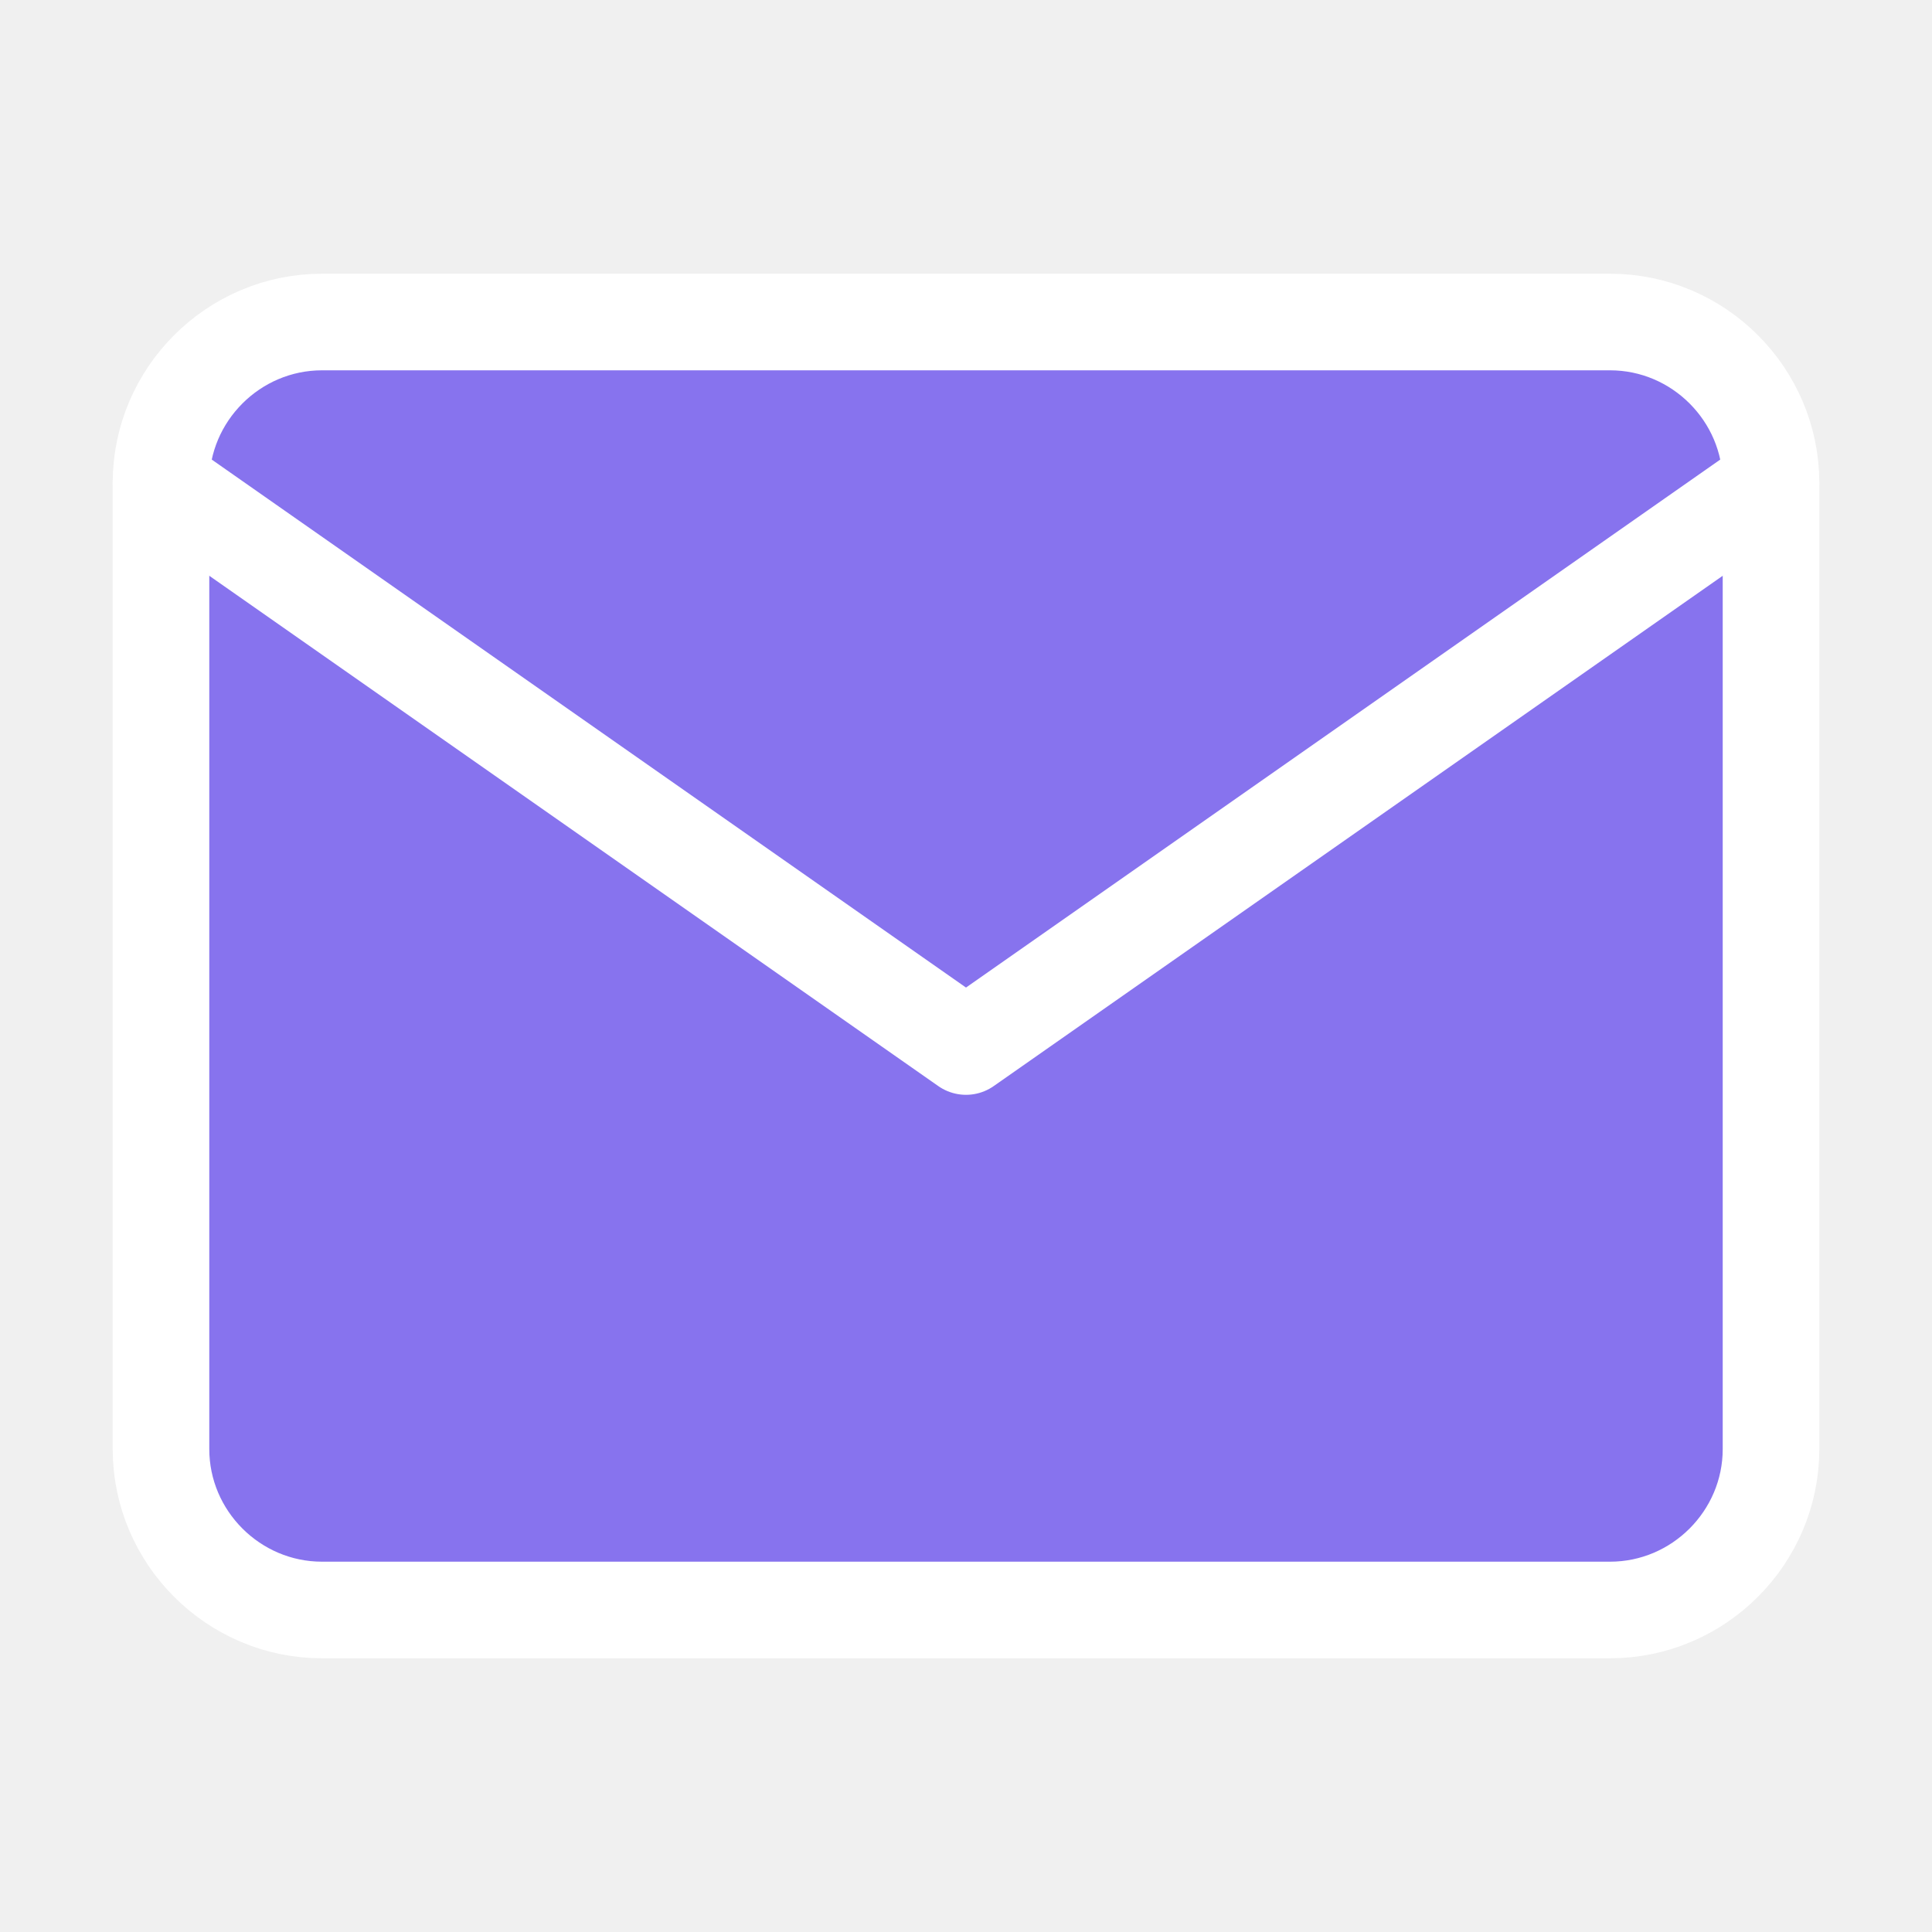
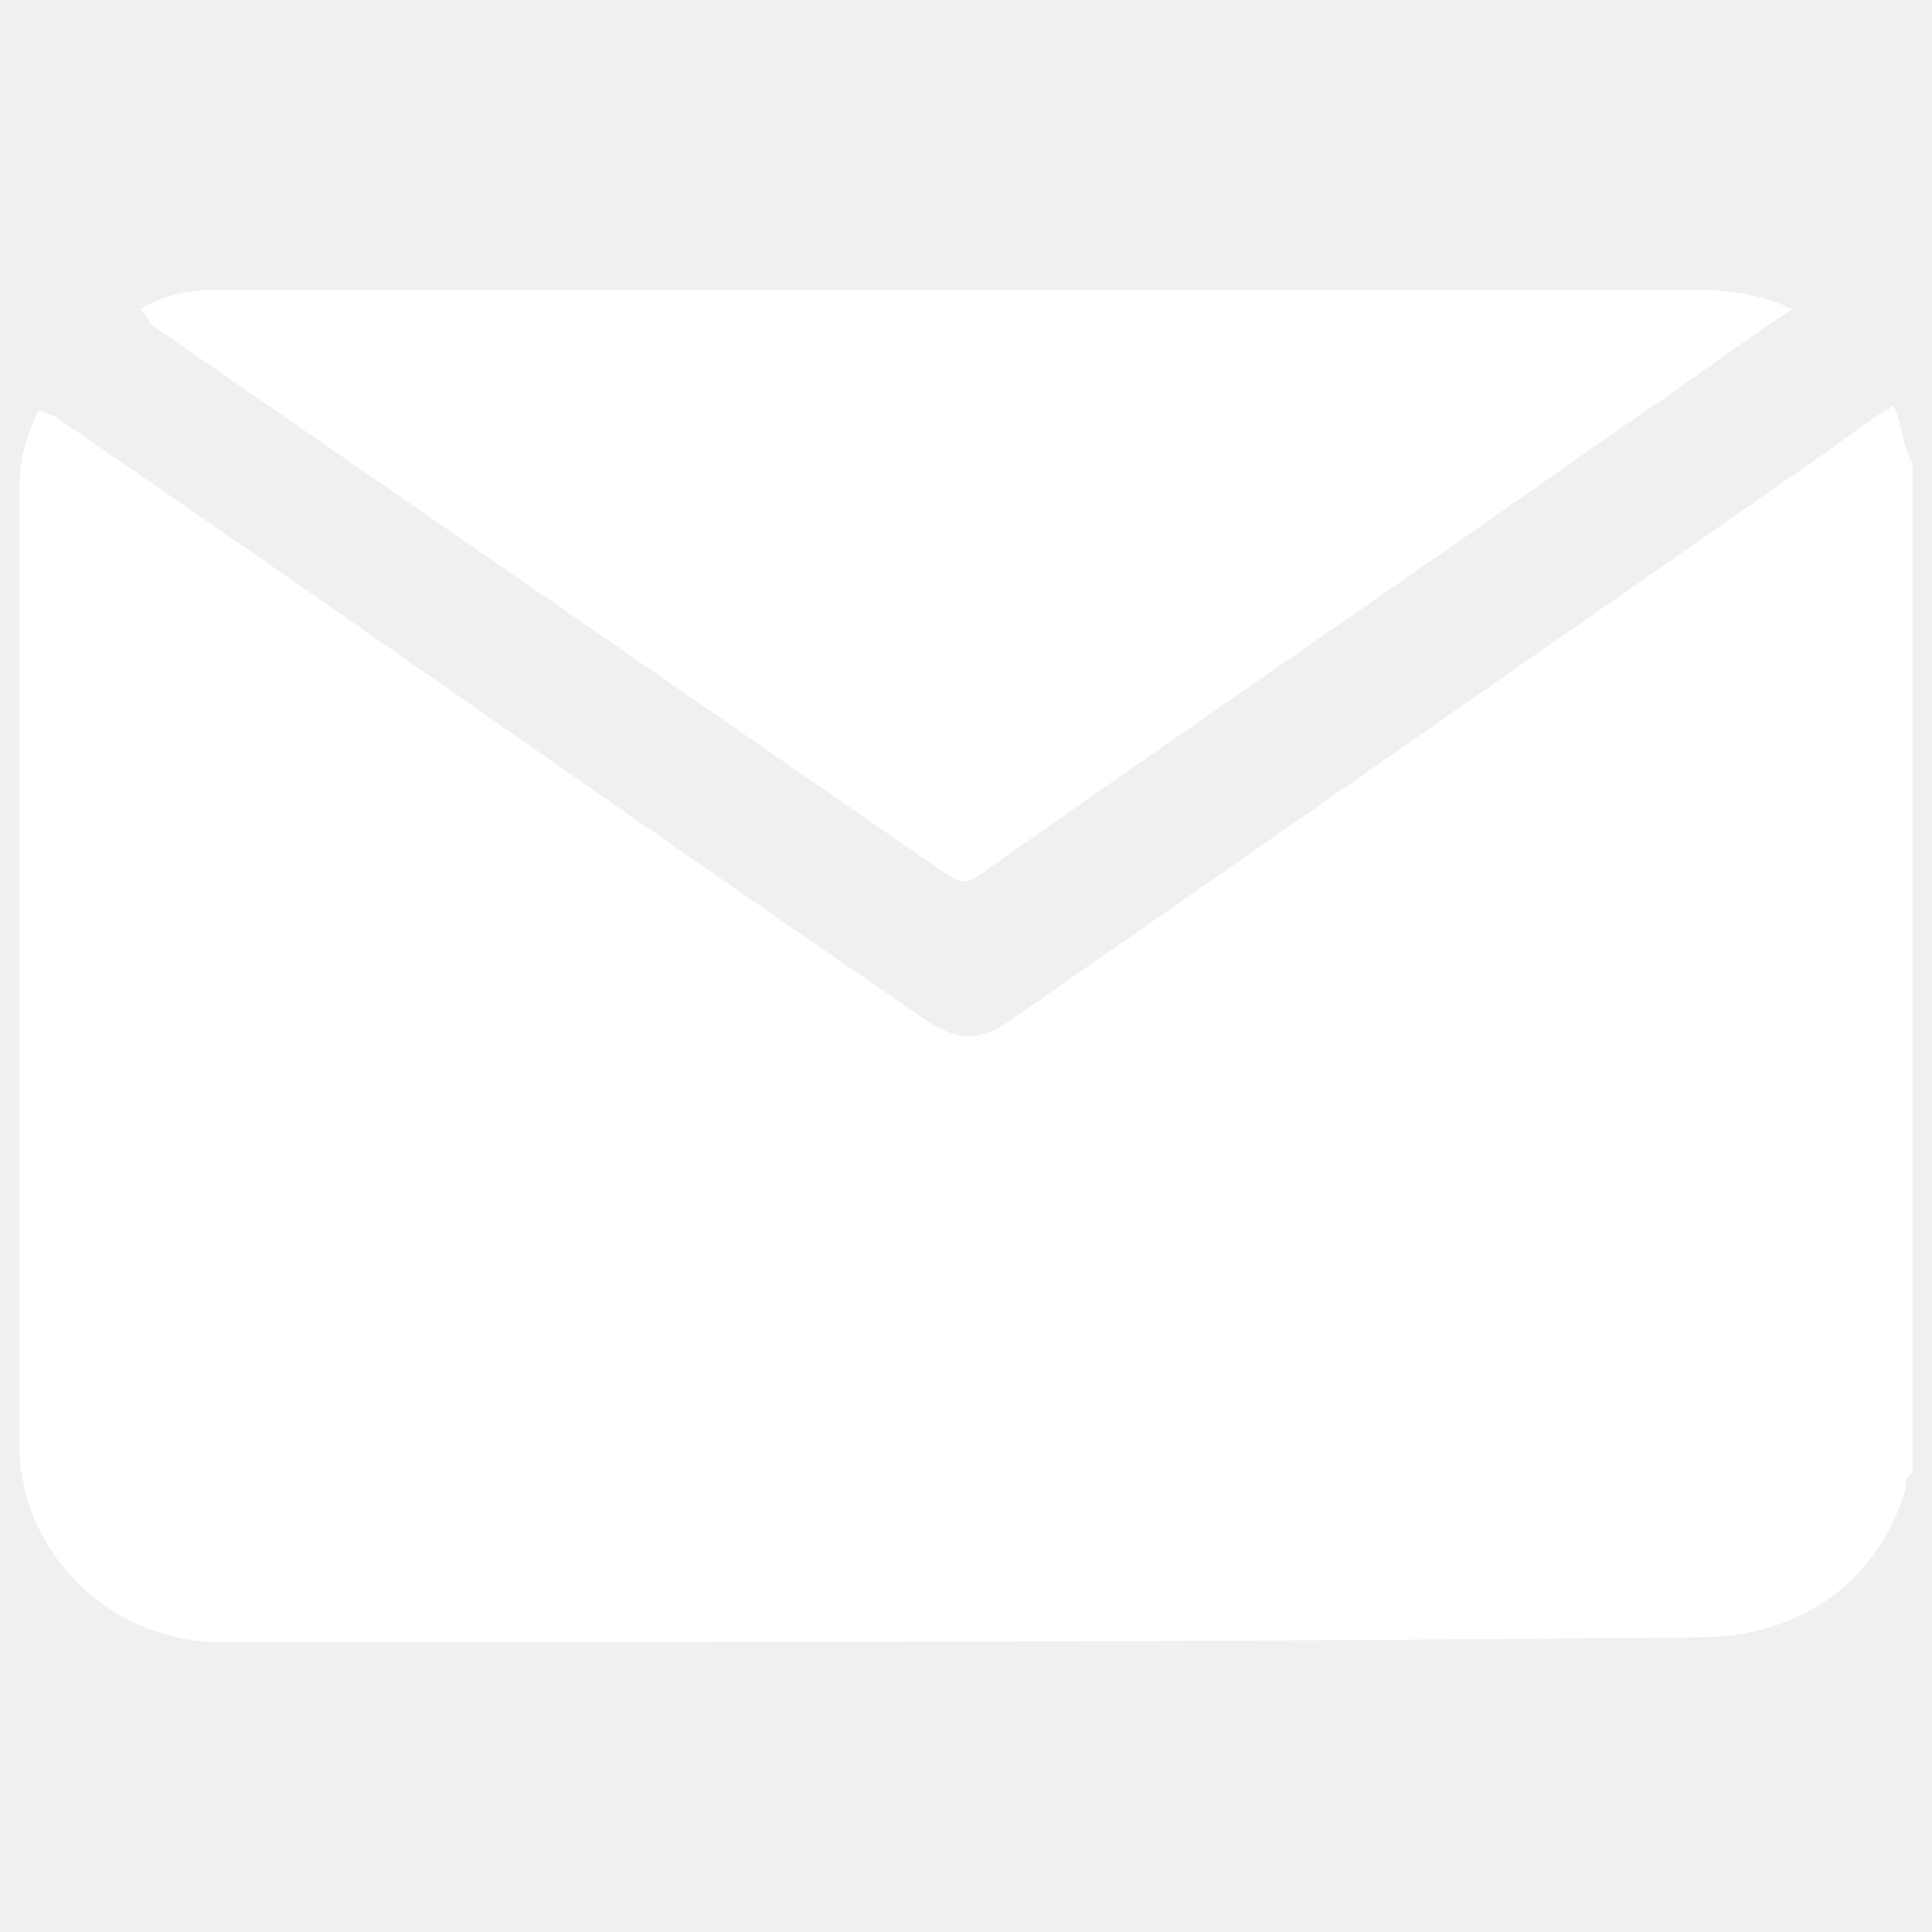
- <svg xmlns="http://www.w3.org/2000/svg" width="40" height="40" viewBox="0 0 40 40" fill="none">
-   <path d="M6.667 6.667H33.334C35.167 6.667 36.667 8.167 36.667 10V30C36.667 31.833 35.167 33.333 33.334 33.333H6.667C4.833 33.333 3.333 31.833 3.333 30V10C3.333 8.167 4.833 6.667 6.667 6.667Z" fill="#8773EE" stroke="white" stroke-width="2" stroke-linecap="round" stroke-linejoin="round" />
-   <path d="M36.667 10L20 21.667L3.333 10" fill="#8773EE" />
-   <path d="M36.667 10L20 21.667L3.333 10" stroke="white" stroke-width="2" stroke-linecap="round" stroke-linejoin="round" />
+ <svg xmlns="http://www.w3.org/2000/svg" version="1.1" id="Capa_1" x="0px" y="0px" viewBox="0 0 40 40" style="enable-background:new 0 0 40 40;" xml:space="preserve">
+   <style type="text/css">
+ 	.st0{fill:#FFFFFF;}
+ </style>
+   <g>
+     <path class="st0" d="M39.6,9.6c0,7,0,14,0,20.9c-0.2,0.1-0.1,0.3-0.2,0.5c-0.6,1.8-2.2,2.9-4.2,2.9C25.1,34,15,34,4.8,34   c-0.1,0-0.3,0-0.4,0c-2.2-0.1-4-1.9-4-4.1c0-6.6,0-13.2,0-19.7c0-0.6,0.1-1.1,0.4-1.7C0.9,8.5,1,8.6,1.1,8.6   C7.1,12.7,13,16.9,19,21c0.8,0.6,1.3,0.6,2.1,0c5.6-3.9,11.2-7.8,16.8-11.7c0.4-0.3,0.8-0.6,1.3-0.9C39.4,8.8,39.4,9.3,39.6,9.6z" />
+     <path class="st0" d="M37.1,6.4c-1.2,0.8-2.4,1.7-3.6,2.5c-4.4,3.1-8.8,6.1-13.2,9.2c-0.3,0.2-0.4,0.2-0.7,0   c-5.5-3.8-11-7.6-16.5-11.4C3.1,6.6,3,6.5,2.9,6.4c0.5-0.3,1-0.4,1.6-0.4c0.1,0,0.3,0,0.4,0C15,6,25,6,35.1,6   C35.8,6,36.5,6.1,37.1,6.4z" />
+   </g>
</svg>
